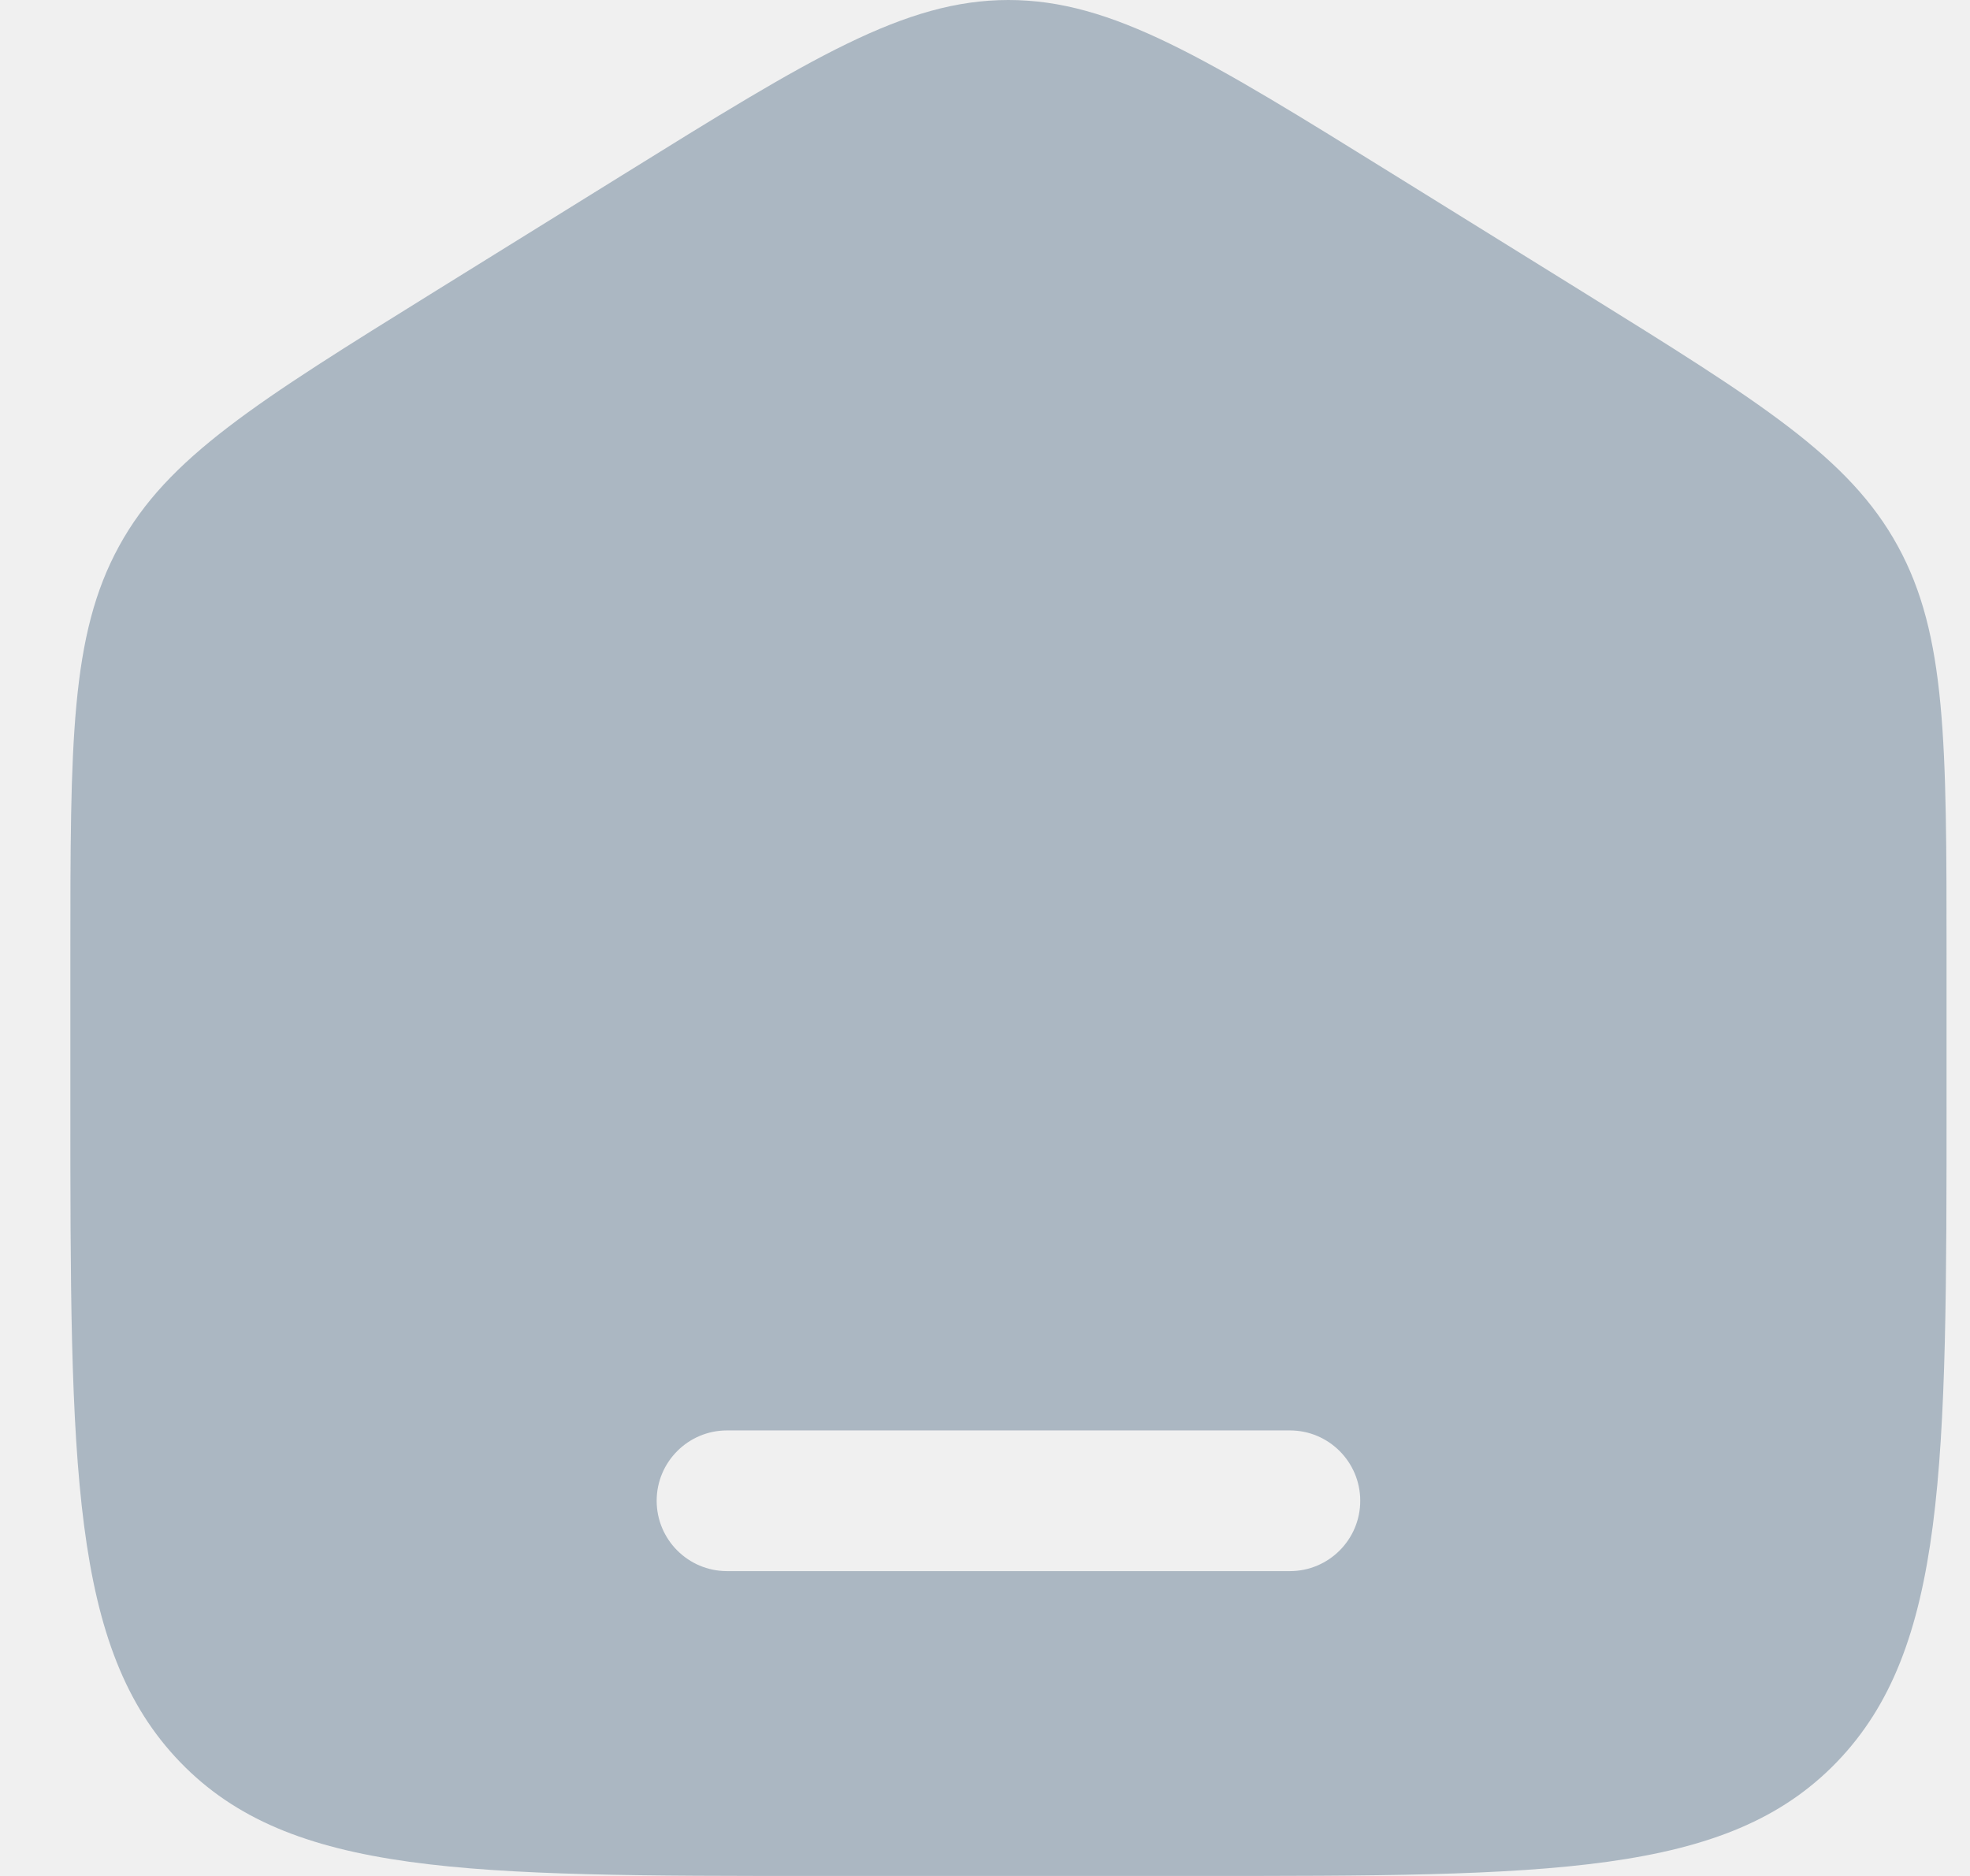
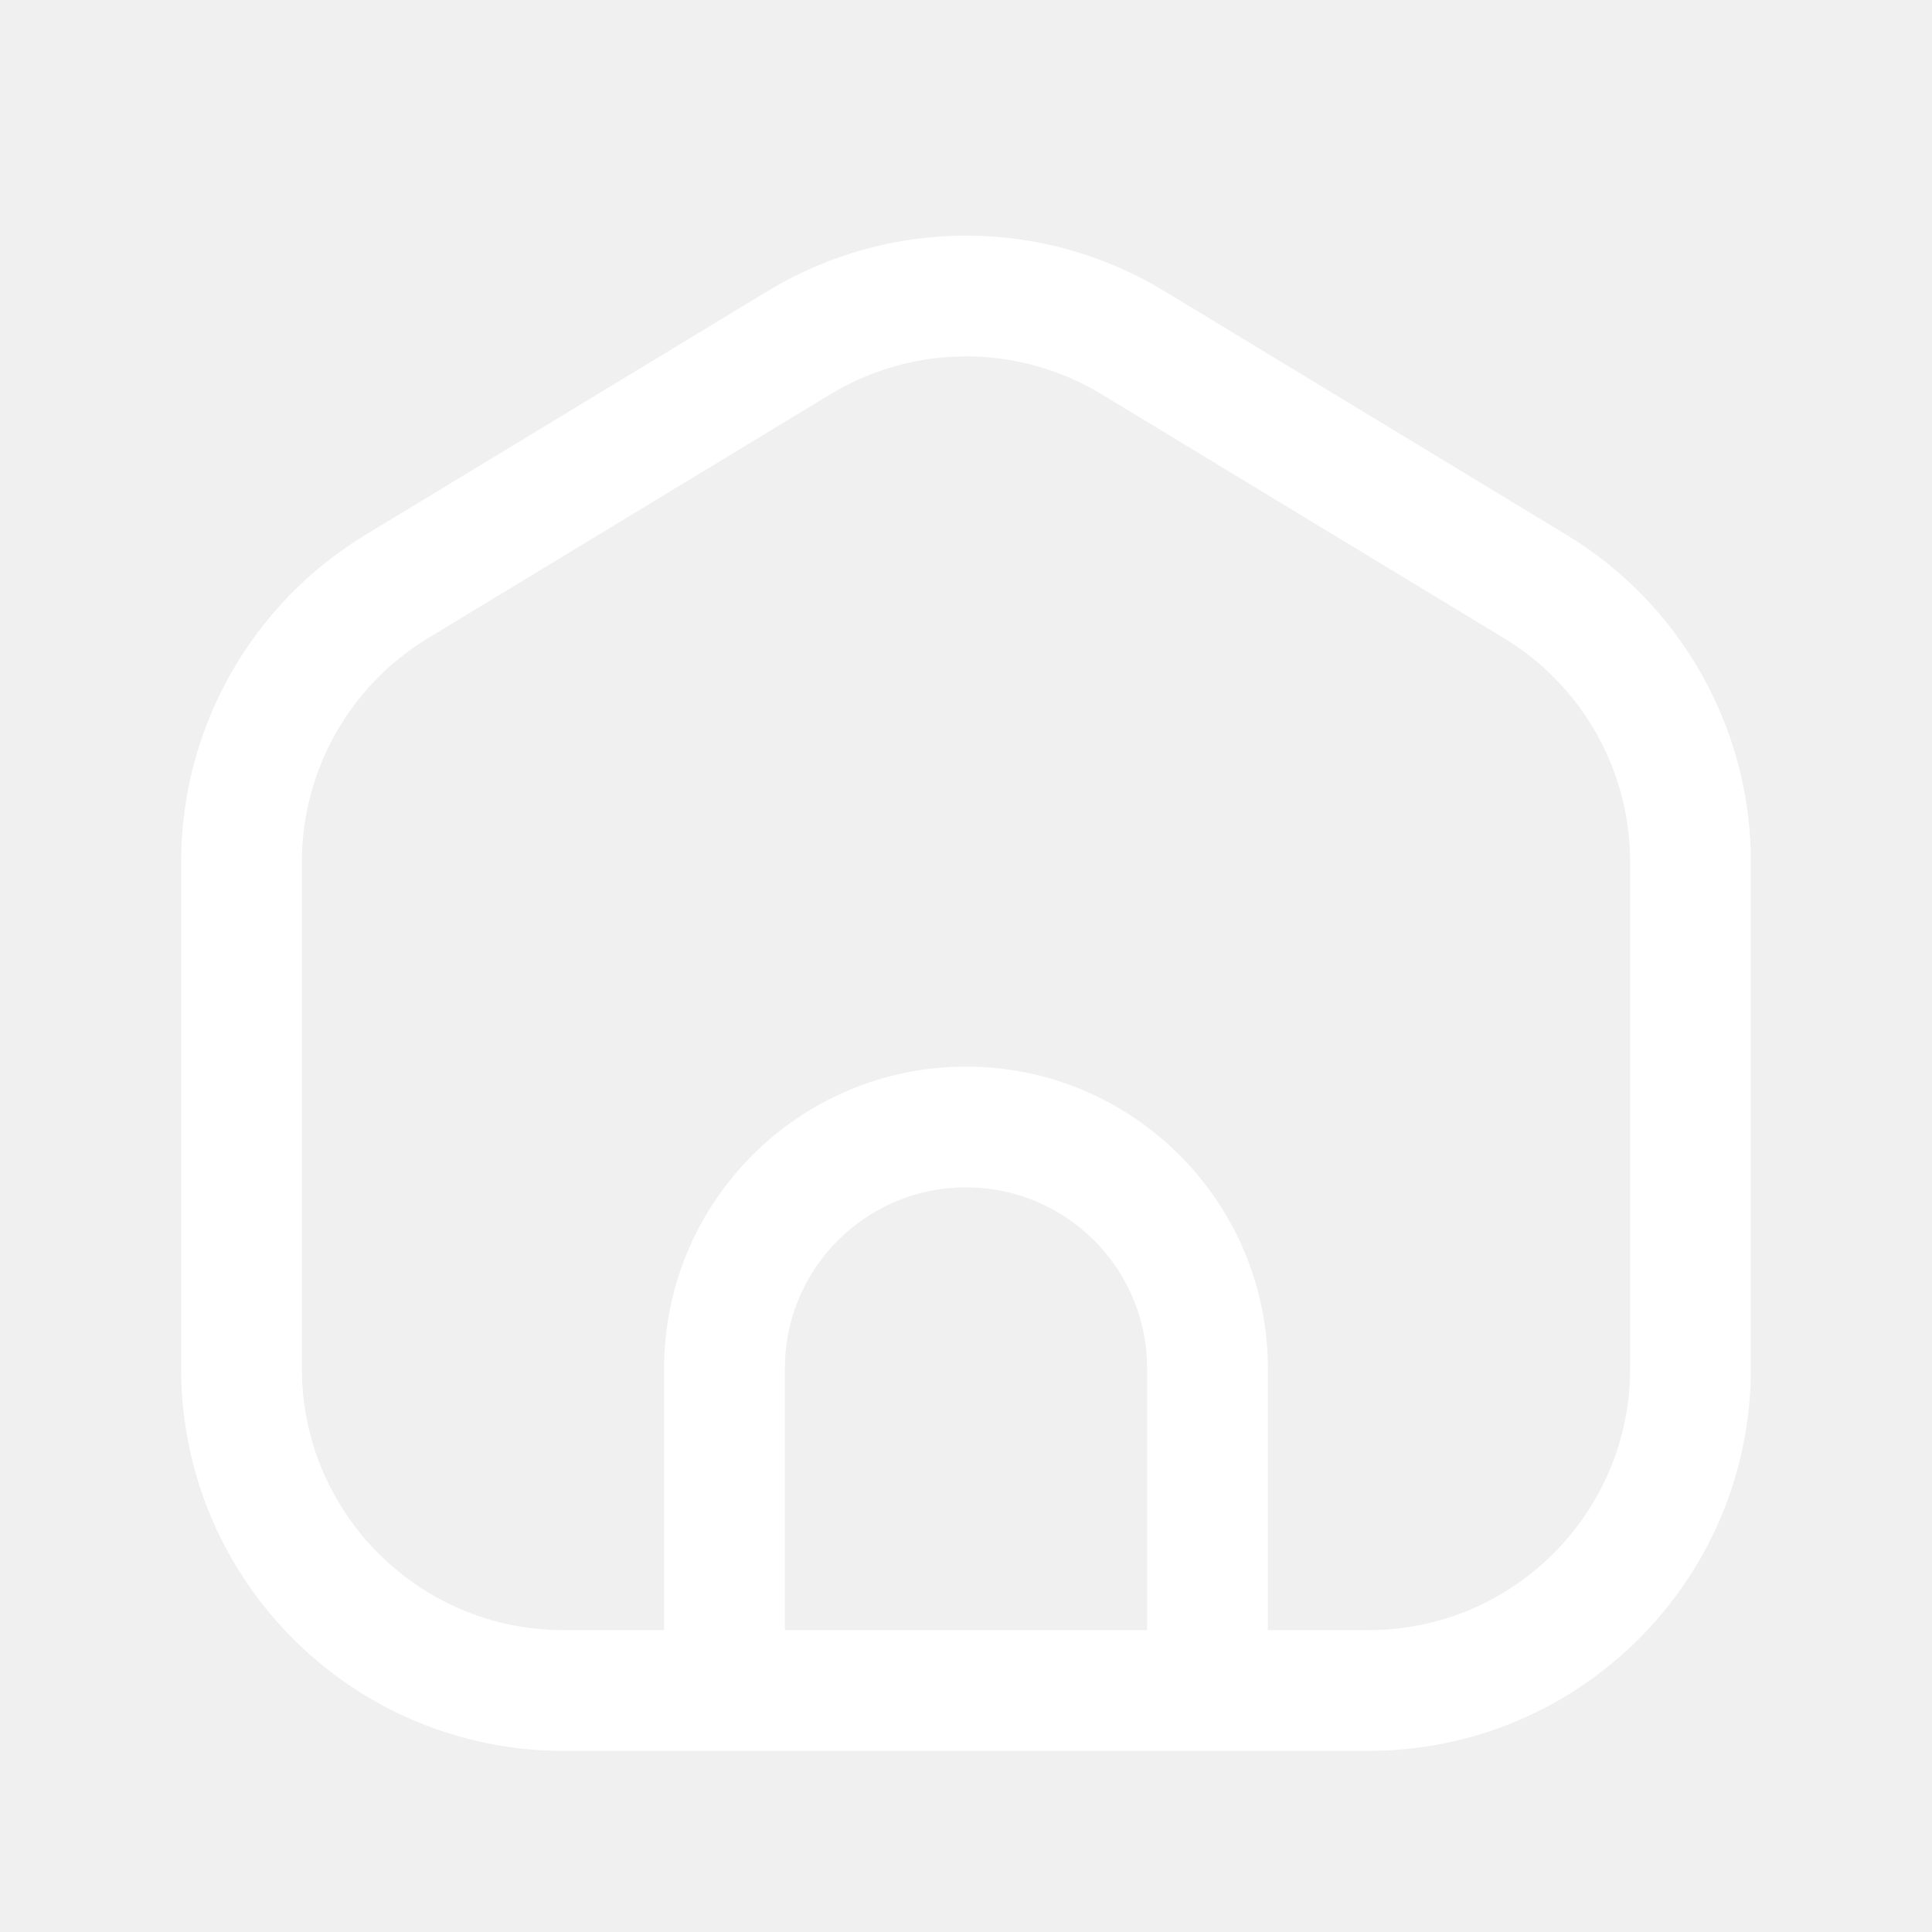
- <svg xmlns="http://www.w3.org/2000/svg" width="21" height="20" viewBox="0 0 21 20" fill="none">
-   <path fill-rule="evenodd" clip-rule="evenodd" d="M1.269 5.823C0.75 6.771 0.75 7.915 0.75 10.204V11.725C0.75 15.626 0.75 17.576 1.922 18.788C3.093 20 4.979 20 8.75 20H12.75C16.521 20 18.407 20 19.578 18.788C20.75 17.576 20.75 15.626 20.75 11.725V10.204C20.75 7.915 20.75 6.771 20.231 5.823C19.712 4.874 18.763 4.286 16.866 3.108L14.866 1.867C12.861 0.622 11.858 0 10.75 0C9.642 0 8.639 0.622 6.634 1.867L4.634 3.108C2.737 4.286 1.788 4.874 1.269 5.823ZM7.75 15.25C7.336 15.25 7 15.586 7 16C7 16.414 7.336 16.75 7.75 16.75H13.75C14.164 16.75 14.5 16.414 14.5 16C14.5 15.586 14.164 15.25 13.75 15.25H7.75Z" fill="#ABB7C2" />
+ <svg xmlns="http://www.w3.org/2000/svg" width="24" height="24" viewBox="0 0 24 24" fill="none">
+   <path d="M9 21H15M9 21H7C4.791 21 3 19.209 3 17V10.708C3 9.309 3.731 8.012 4.927 7.287L9.927 4.256C11.201 3.484 12.799 3.484 14.073 4.256L19.073 7.287C20.269 8.012 21 9.309 21 10.708V17C21 19.209 19.209 21 17 21H15H9ZM9 21V17C9 15.343 10.343 14 12 14C13.657 14 15 15.343 15 17V21H9Z" stroke="#ffffff" stroke-width="1.5" stroke-linecap="round" stroke-linejoin="round" />
</svg>
